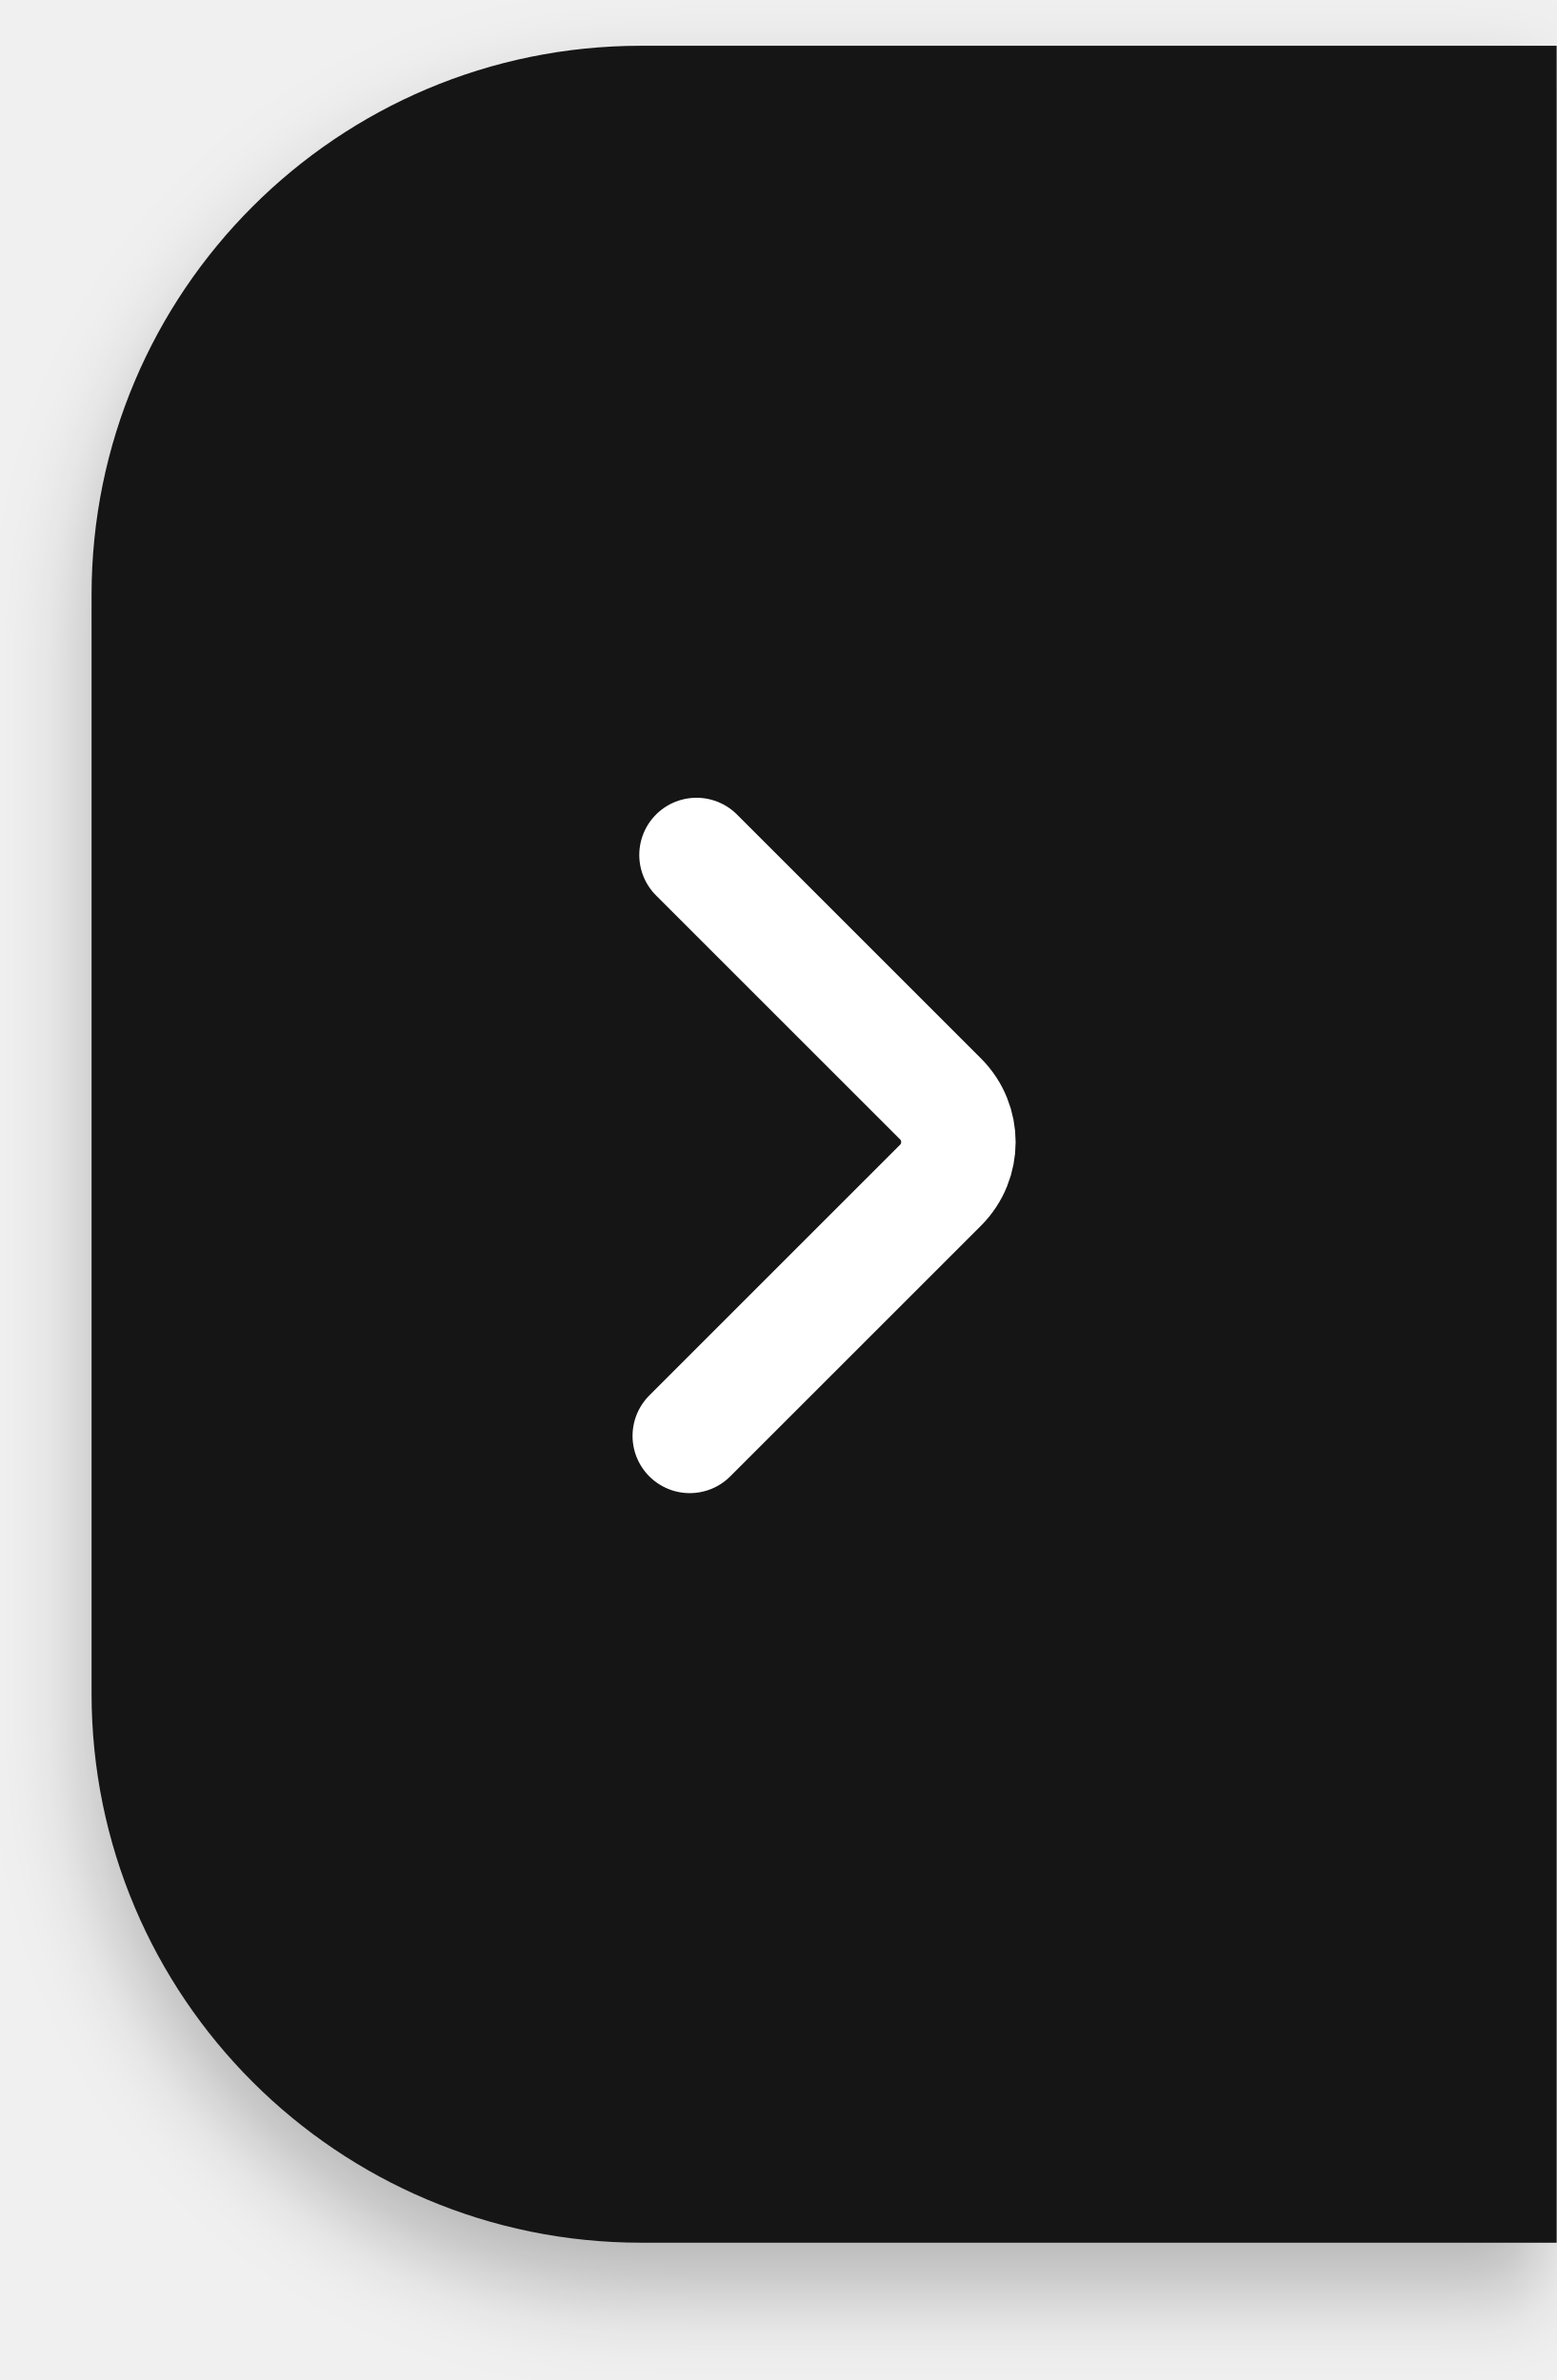
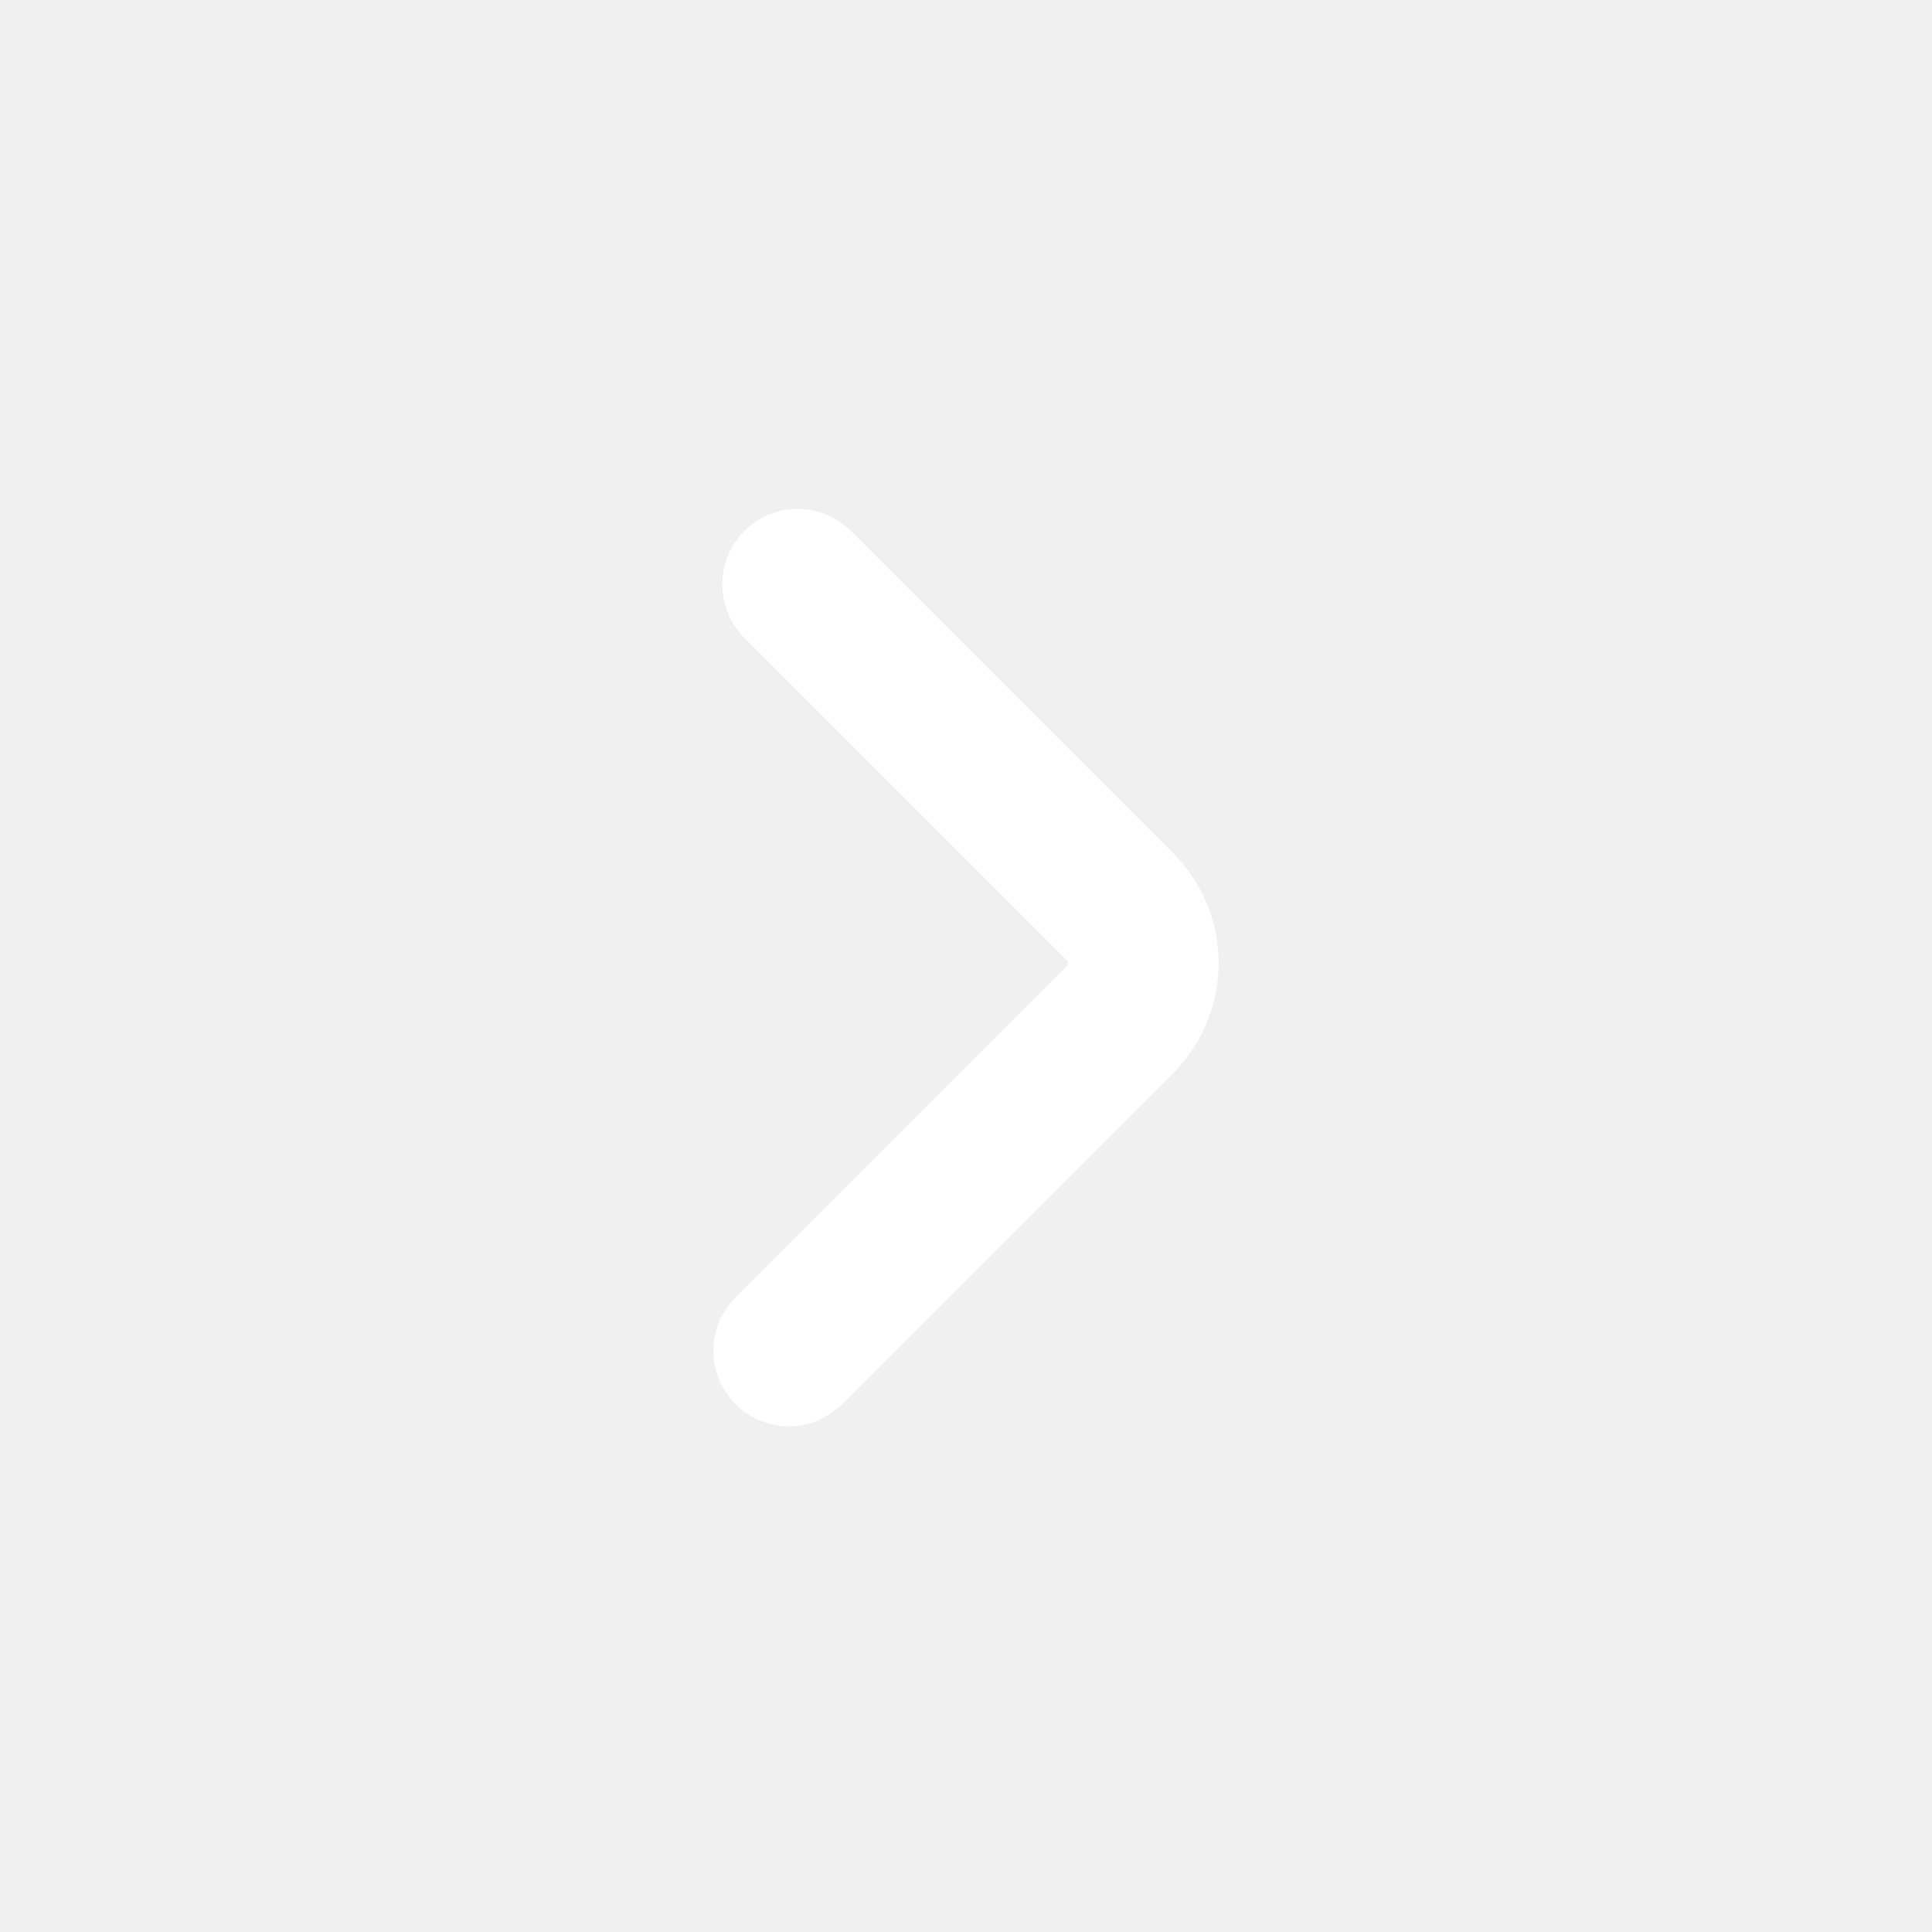
- <svg xmlns="http://www.w3.org/2000/svg" width="34" height="52" fill="none">
-   <g filter="url(#a)">
-     <path d="M2 13C2 6.373 7.373 1 14 1h20v48H14C7.373 49 2 43.627 2 37V13Z" fill="#151515" />
-   </g>
-   <path d="m15.066 31.373 5.48-5.48a1.334 1.334 0 0 0 0-1.88l-5.333-5.333" stroke="#fff" stroke-width="2.5" stroke-linecap="round" stroke-linejoin="bevel" />
-   <defs>
-     <filter id="a" x="0" y="0" width="36" height="52" filterUnits="userSpaceOnUse" color-interpolation-filters="sRGB">
-       <feFlood flood-opacity="0" result="BackgroundImageFix" />
-       <feColorMatrix in="SourceAlpha" values="0 0 0 0 0 0 0 0 0 0 0 0 0 0 0 0 0 0 127 0" result="hardAlpha" />
-       <feOffset dy="1" />
-       <feGaussianBlur stdDeviation="1" />
-       <feColorMatrix values="0 0 0 0 0 0 0 0 0 0 0 0 0 0 0 0 0 0 0.25 0" />
-       <feBlend in2="BackgroundImageFix" result="effect1_dropShadow_6302_37461" />
-       <feBlend in="SourceGraphic" in2="effect1_dropShadow_6302_37461" result="shape" />
-     </filter>
-   </defs>
+ <svg xmlns="http://www.w3.org/2000/svg" width="32" height="32" viewBox="0 0 32 32" fill="none">
+   <path d="M13.066 22.373L18.546 16.893C18.795 16.644 18.934 16.306 18.934 15.953C18.934 15.601 18.795 15.263 18.546 15.013L13.213 9.68" stroke="white" stroke-width="2.5" stroke-linecap="round" stroke-linejoin="bevel" />
</svg>
